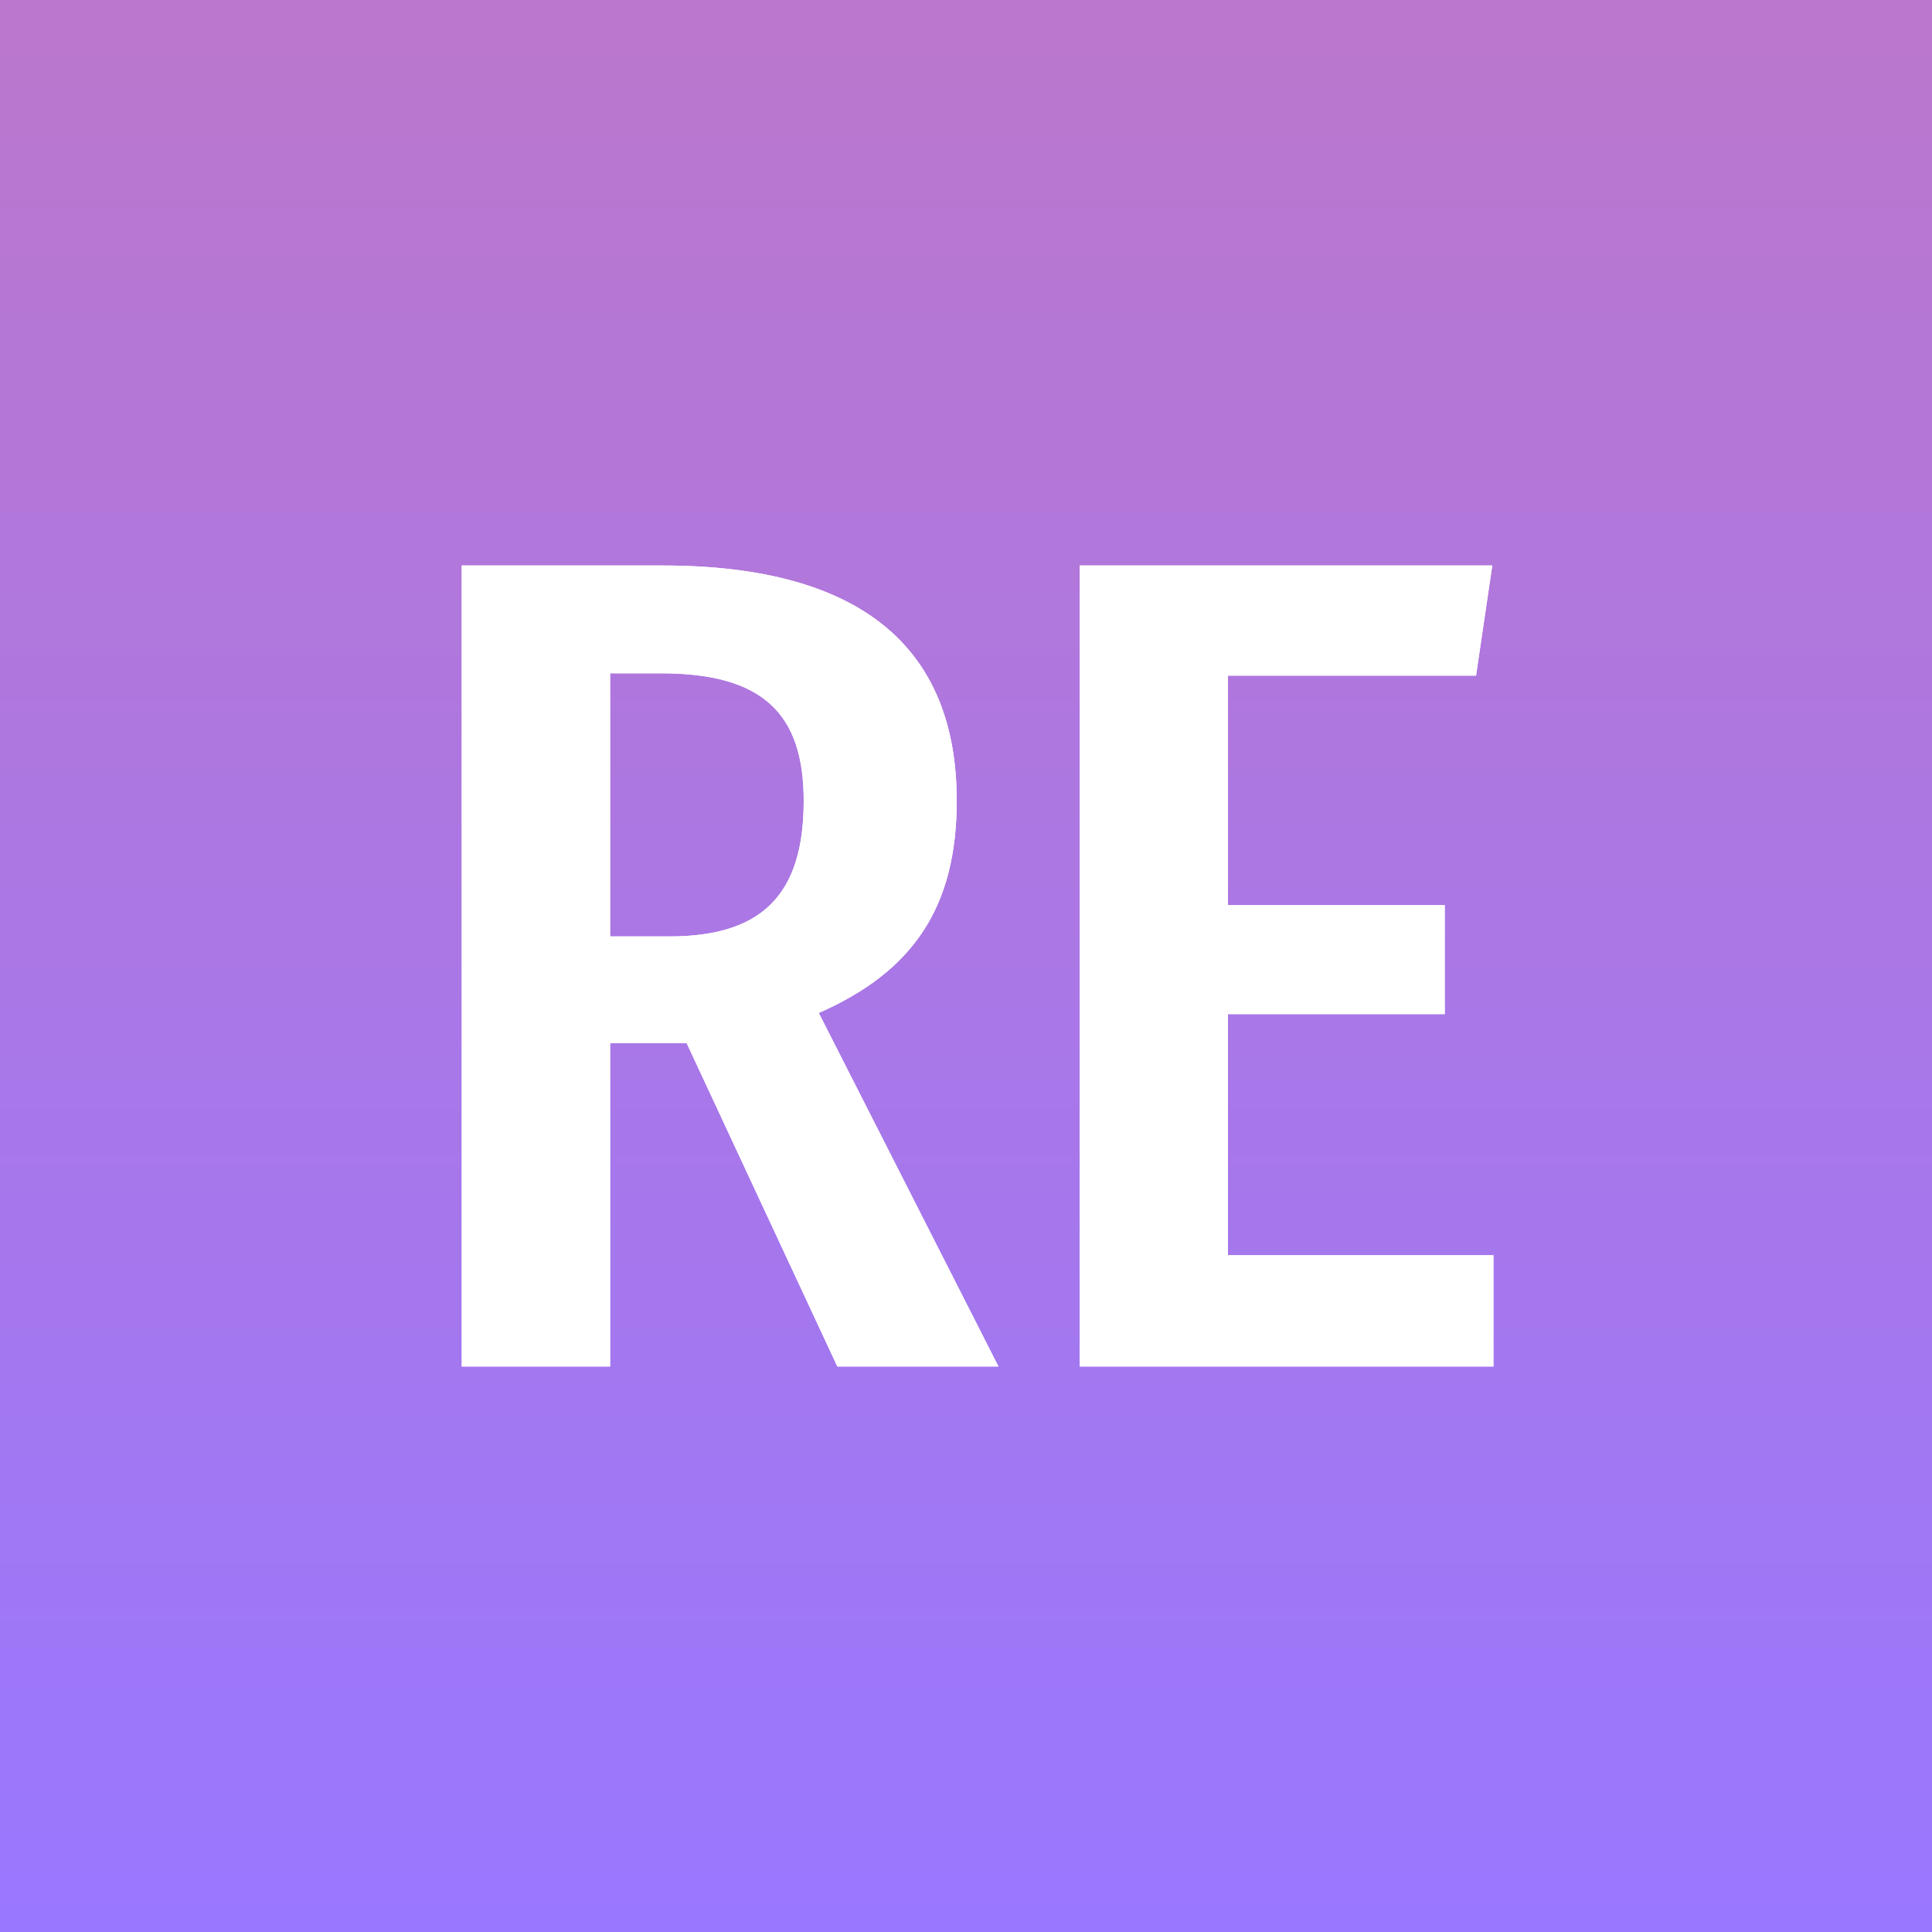
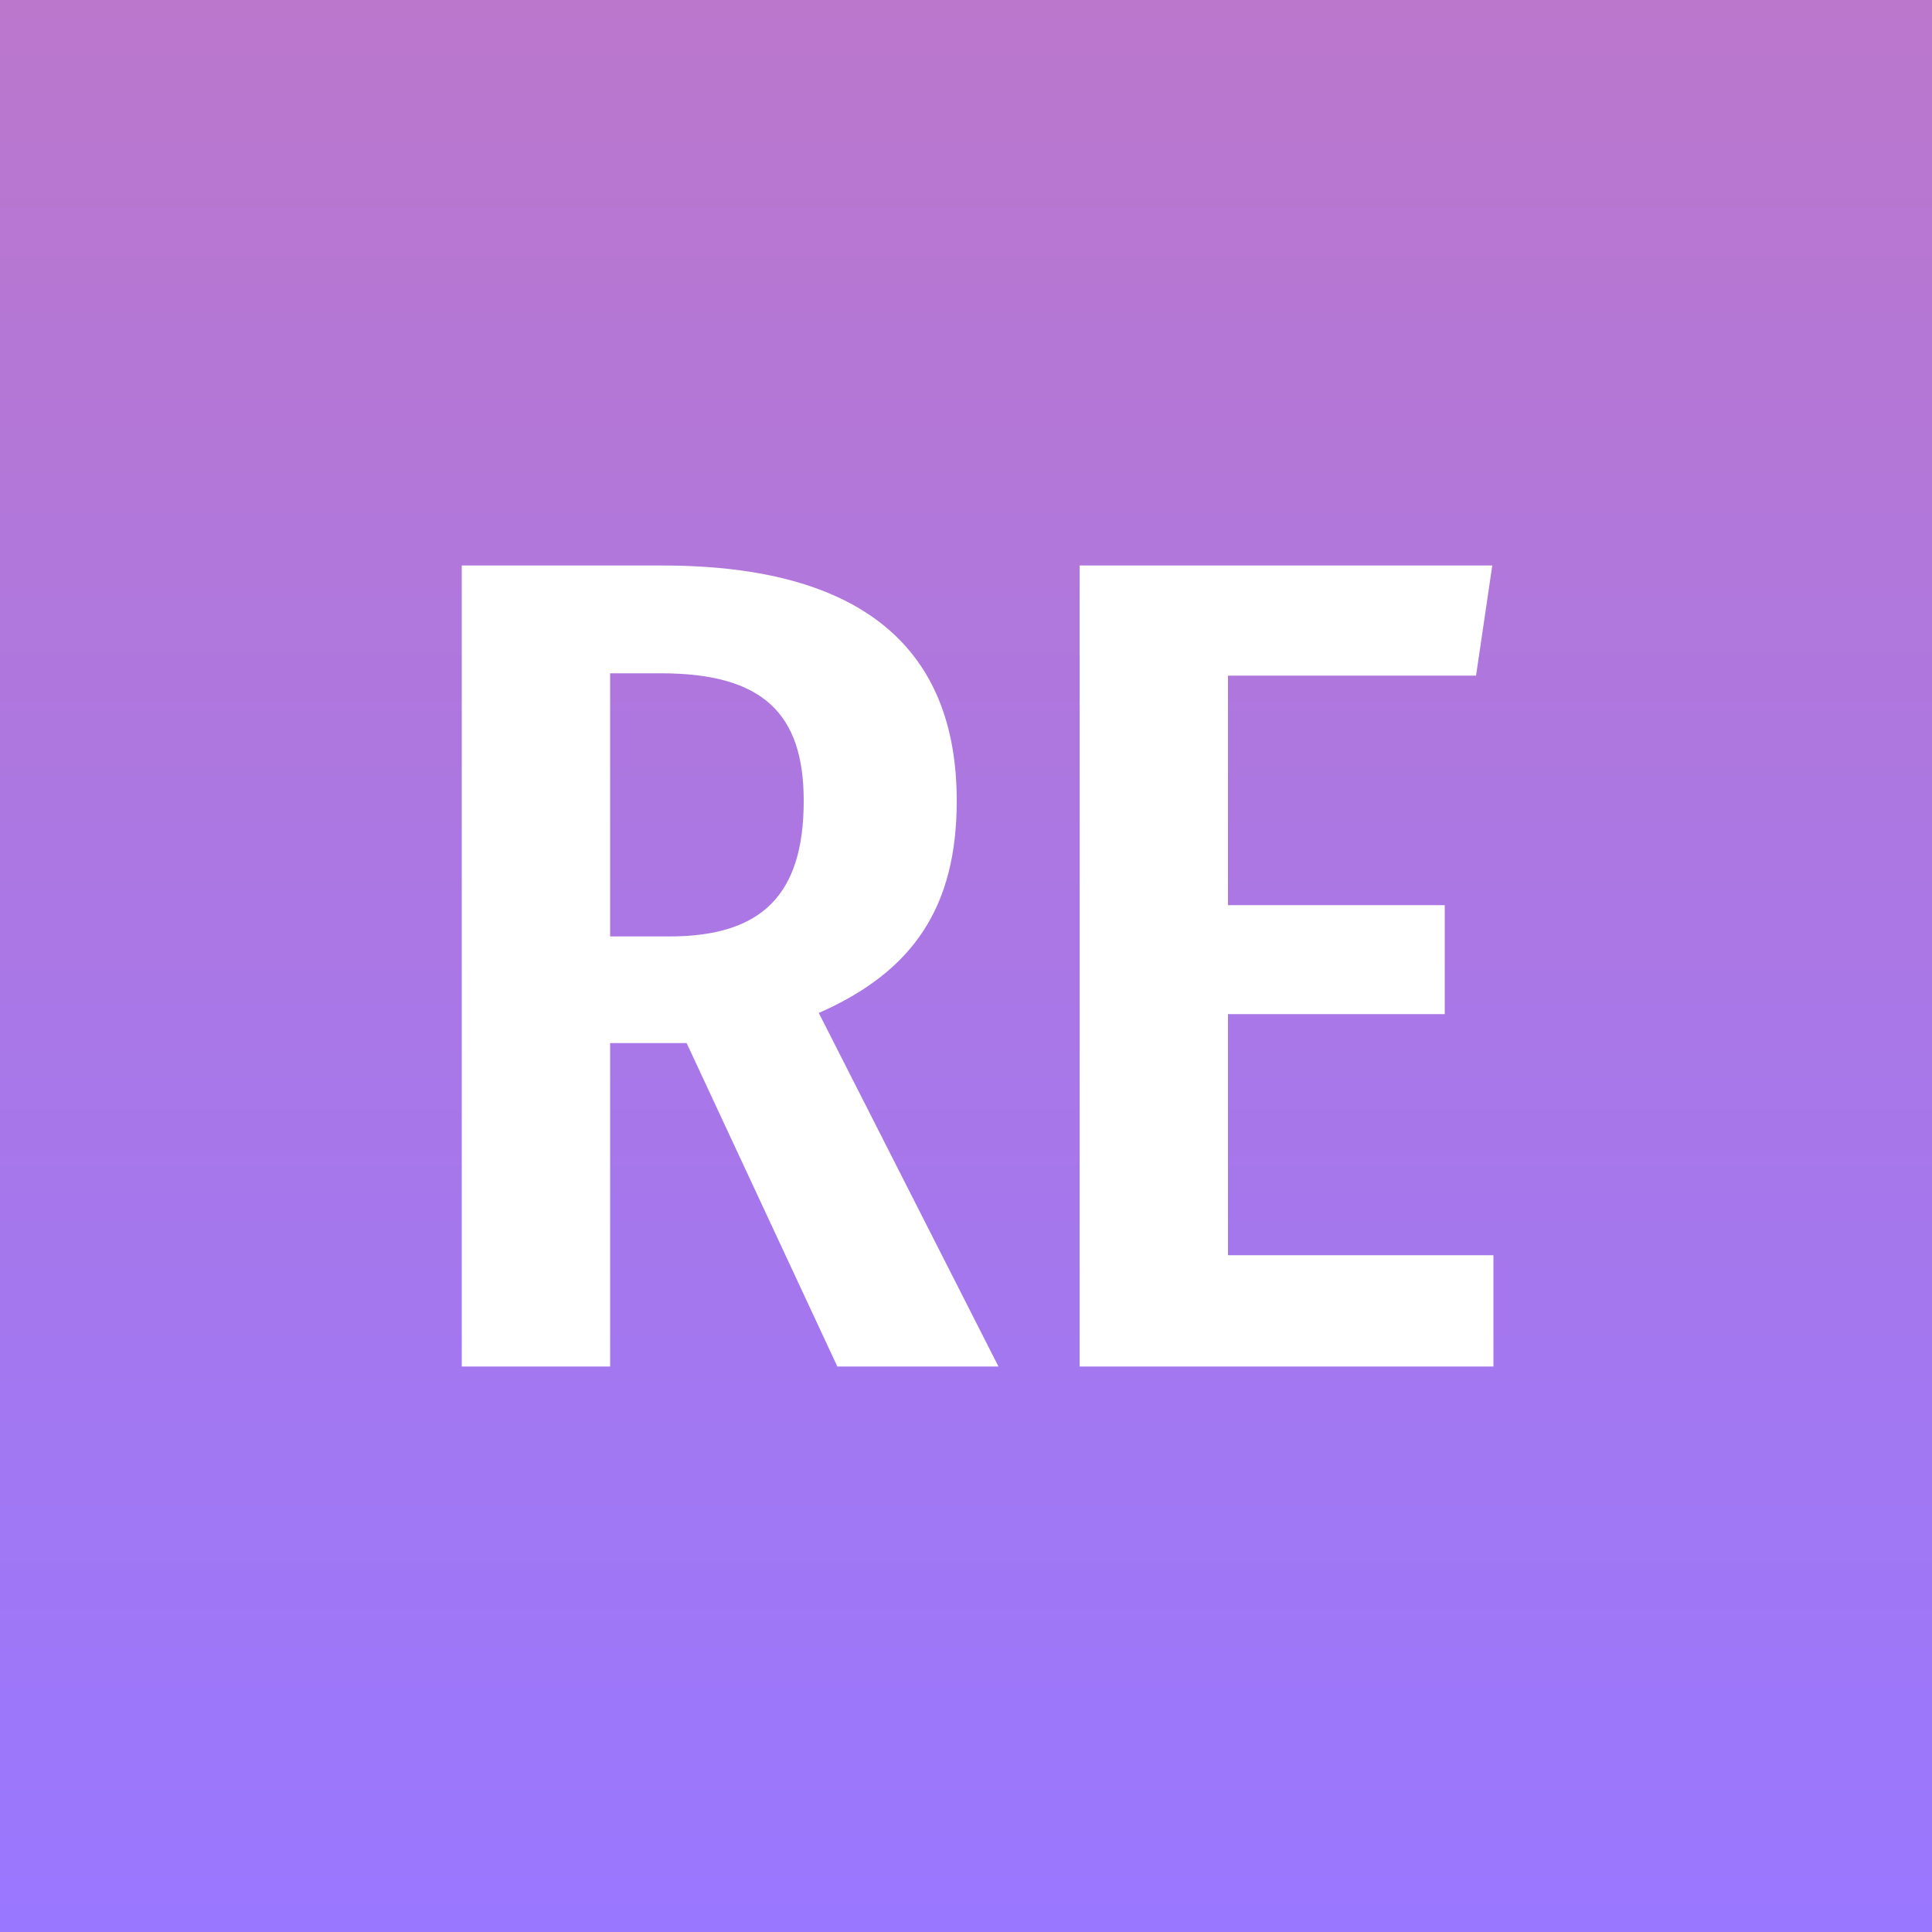
- <svg xmlns="http://www.w3.org/2000/svg" id="图层_1" viewBox="0 0 100 100">
+ <svg xmlns="http://www.w3.org/2000/svg" id="logo" viewBox="0 0 100 100">
  <style>.st0{fill:url(#SVGID_1_)}.st1{fill:#fff}</style>
  <linearGradient id="SVGID_1_" gradientUnits="userSpaceOnUse" x1="50" x2="50" y2="100">
    <stop offset="0" stop-color="#b7c" />
    <stop offset="1" stop-color="#97f" />
  </linearGradient>
  <path class="st0" d="M0 0h100v100H0z" />
  <path class="st1" d="M35.54 53.99h-3.96v16.74H23.9V29.27h10.38c10.38 0 15.24 4.32 15.24 12.18 0 5.46-2.22 8.82-7.14 10.98l9.3 18.3h-8.34l-7.8-16.74zm-.9-5.52c4.8 0 6.96-2.16 6.96-7.02 0-4.5-2.1-6.6-7.38-6.6h-2.64v13.62h3.06zm41.76-13.5H63.56v11.88h11.22v5.64H63.56v12.48H77.3v5.76H55.88V29.27h21.36l-.84 5.7z" />
-   <path class="st1" d="M35.54 53.99h-3.96v16.74H23.9V29.27h10.38c10.38 0 15.24 4.32 15.24 12.18 0 5.46-2.22 8.82-7.14 10.98l9.3 18.3h-8.34l-7.8-16.74zm-.9-5.52c4.8 0 6.96-2.16 6.96-7.02 0-4.5-2.1-6.6-7.38-6.6h-2.64v13.62h3.06zm41.76-13.5H63.56v11.88h11.22v5.64H63.56v12.48H77.3v5.76H55.88V29.27h21.36l-.84 5.7z" />
</svg>
